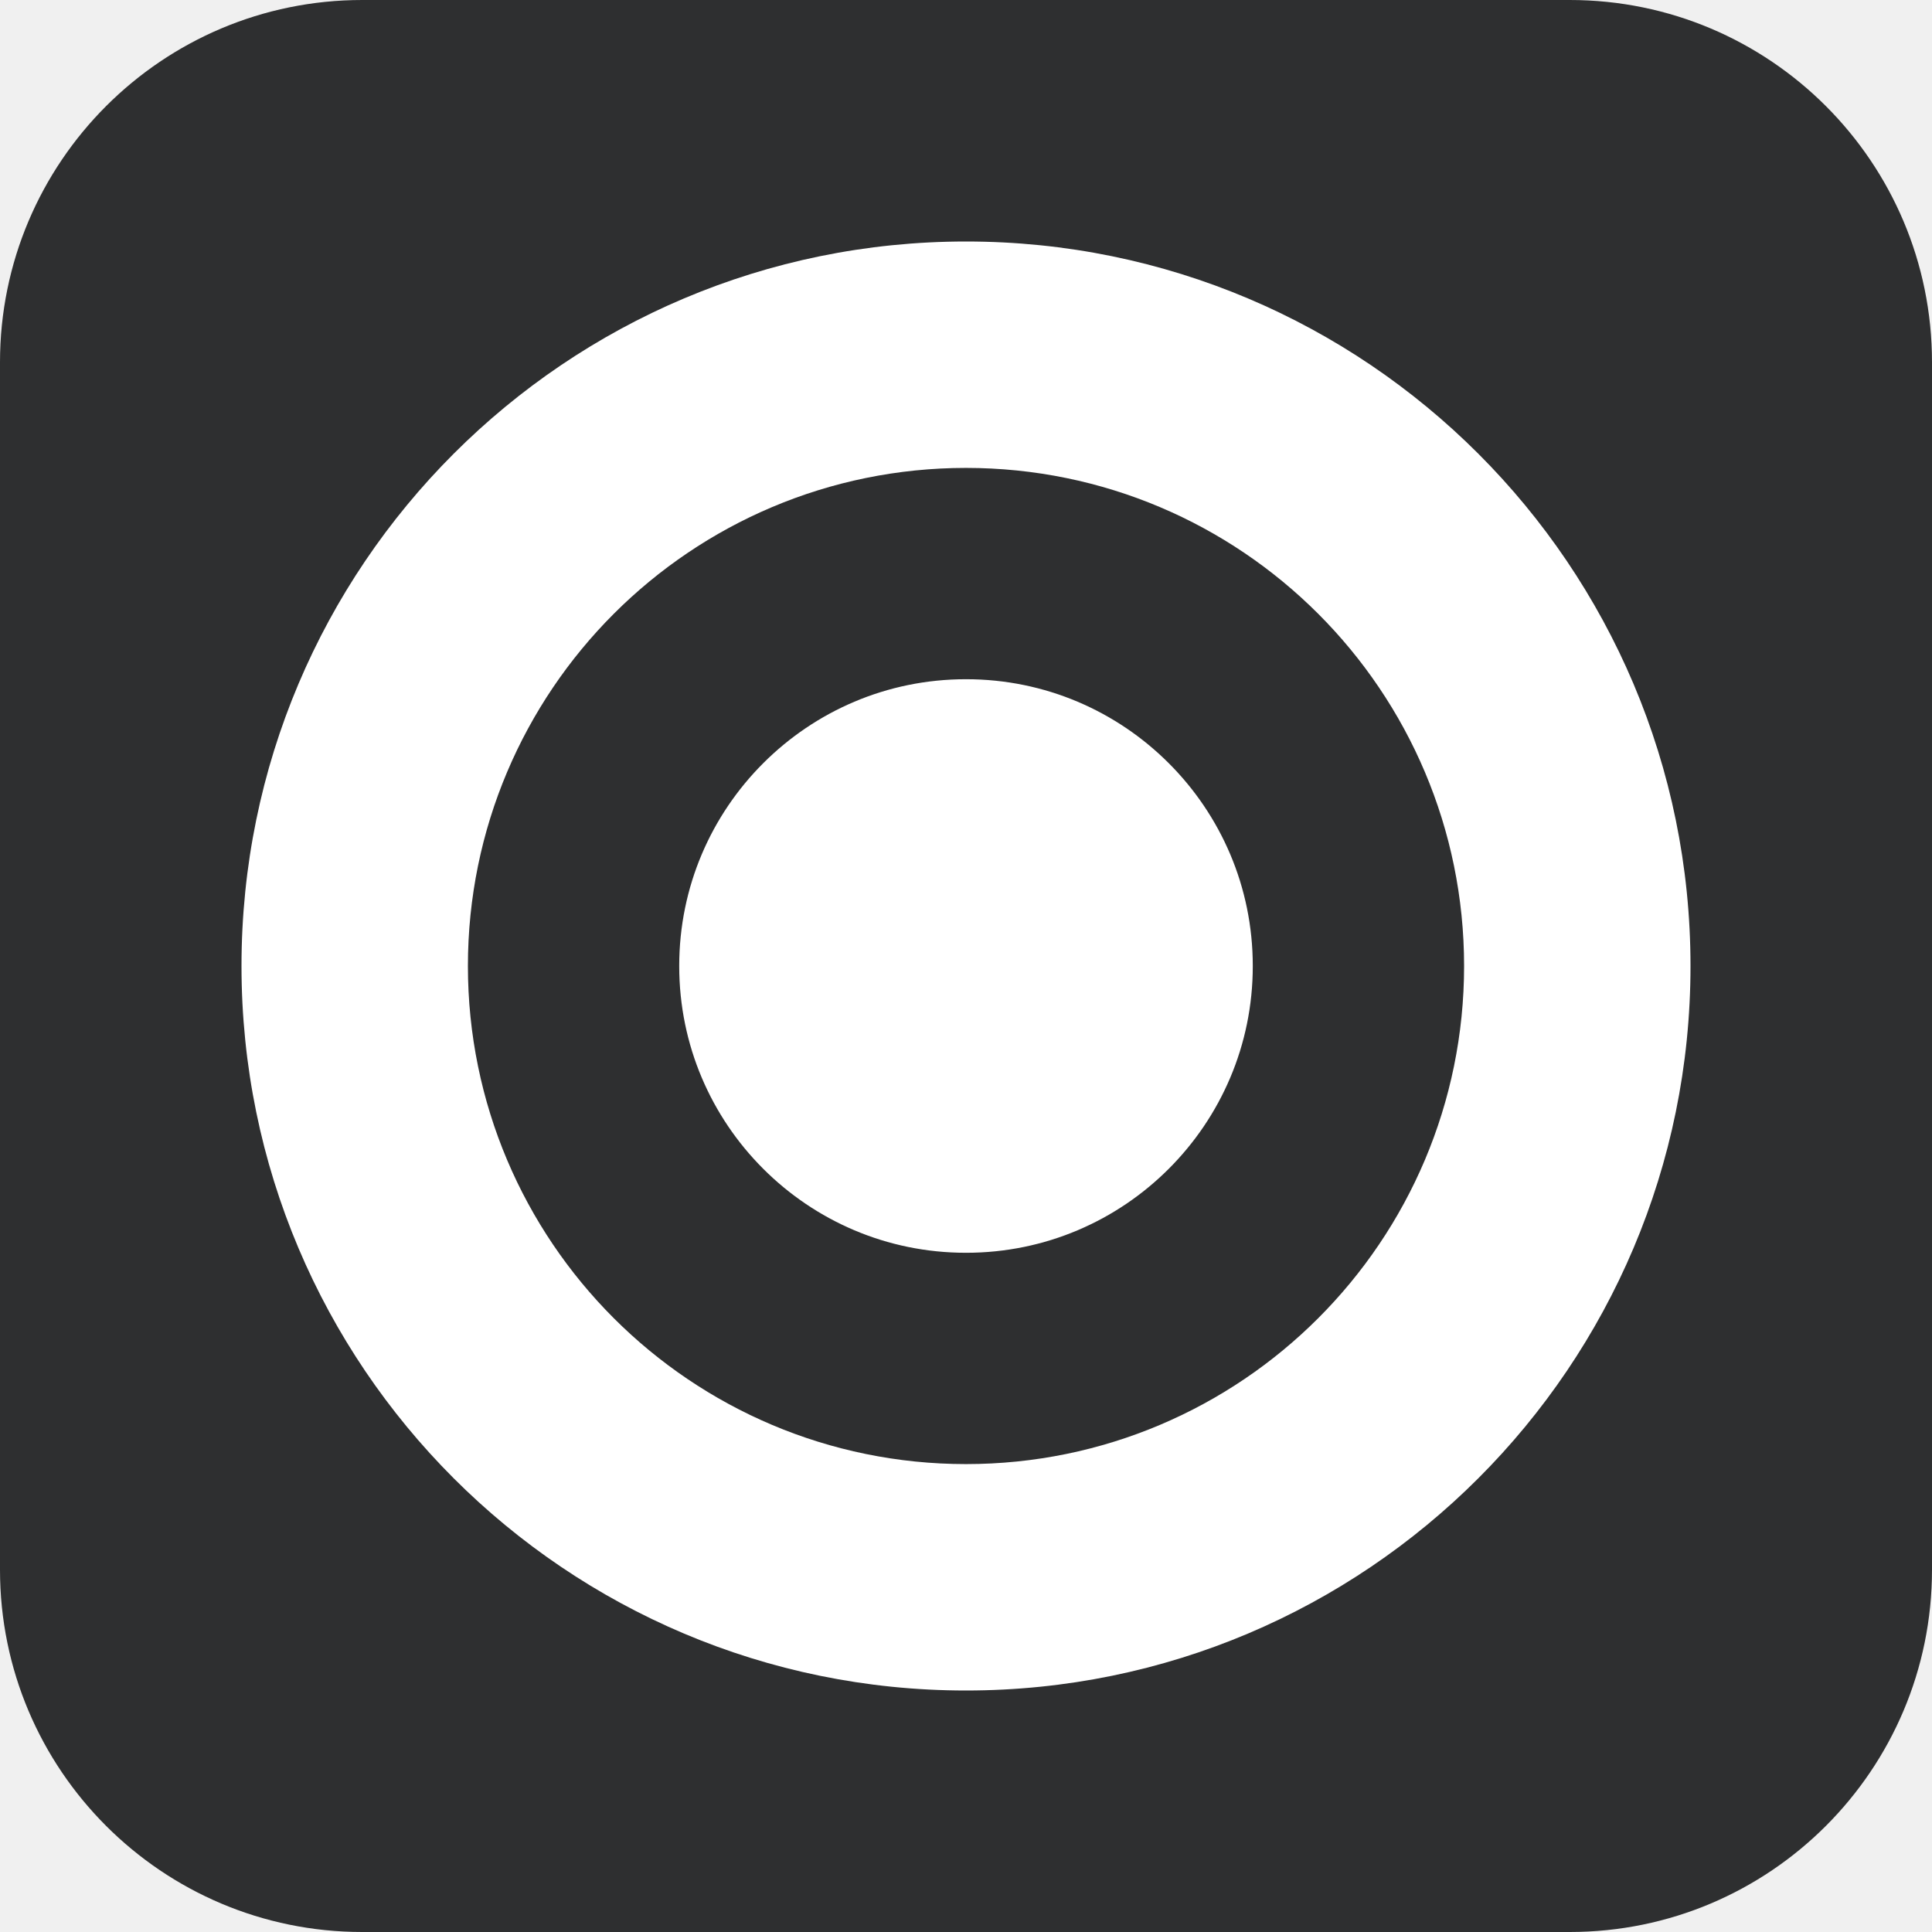
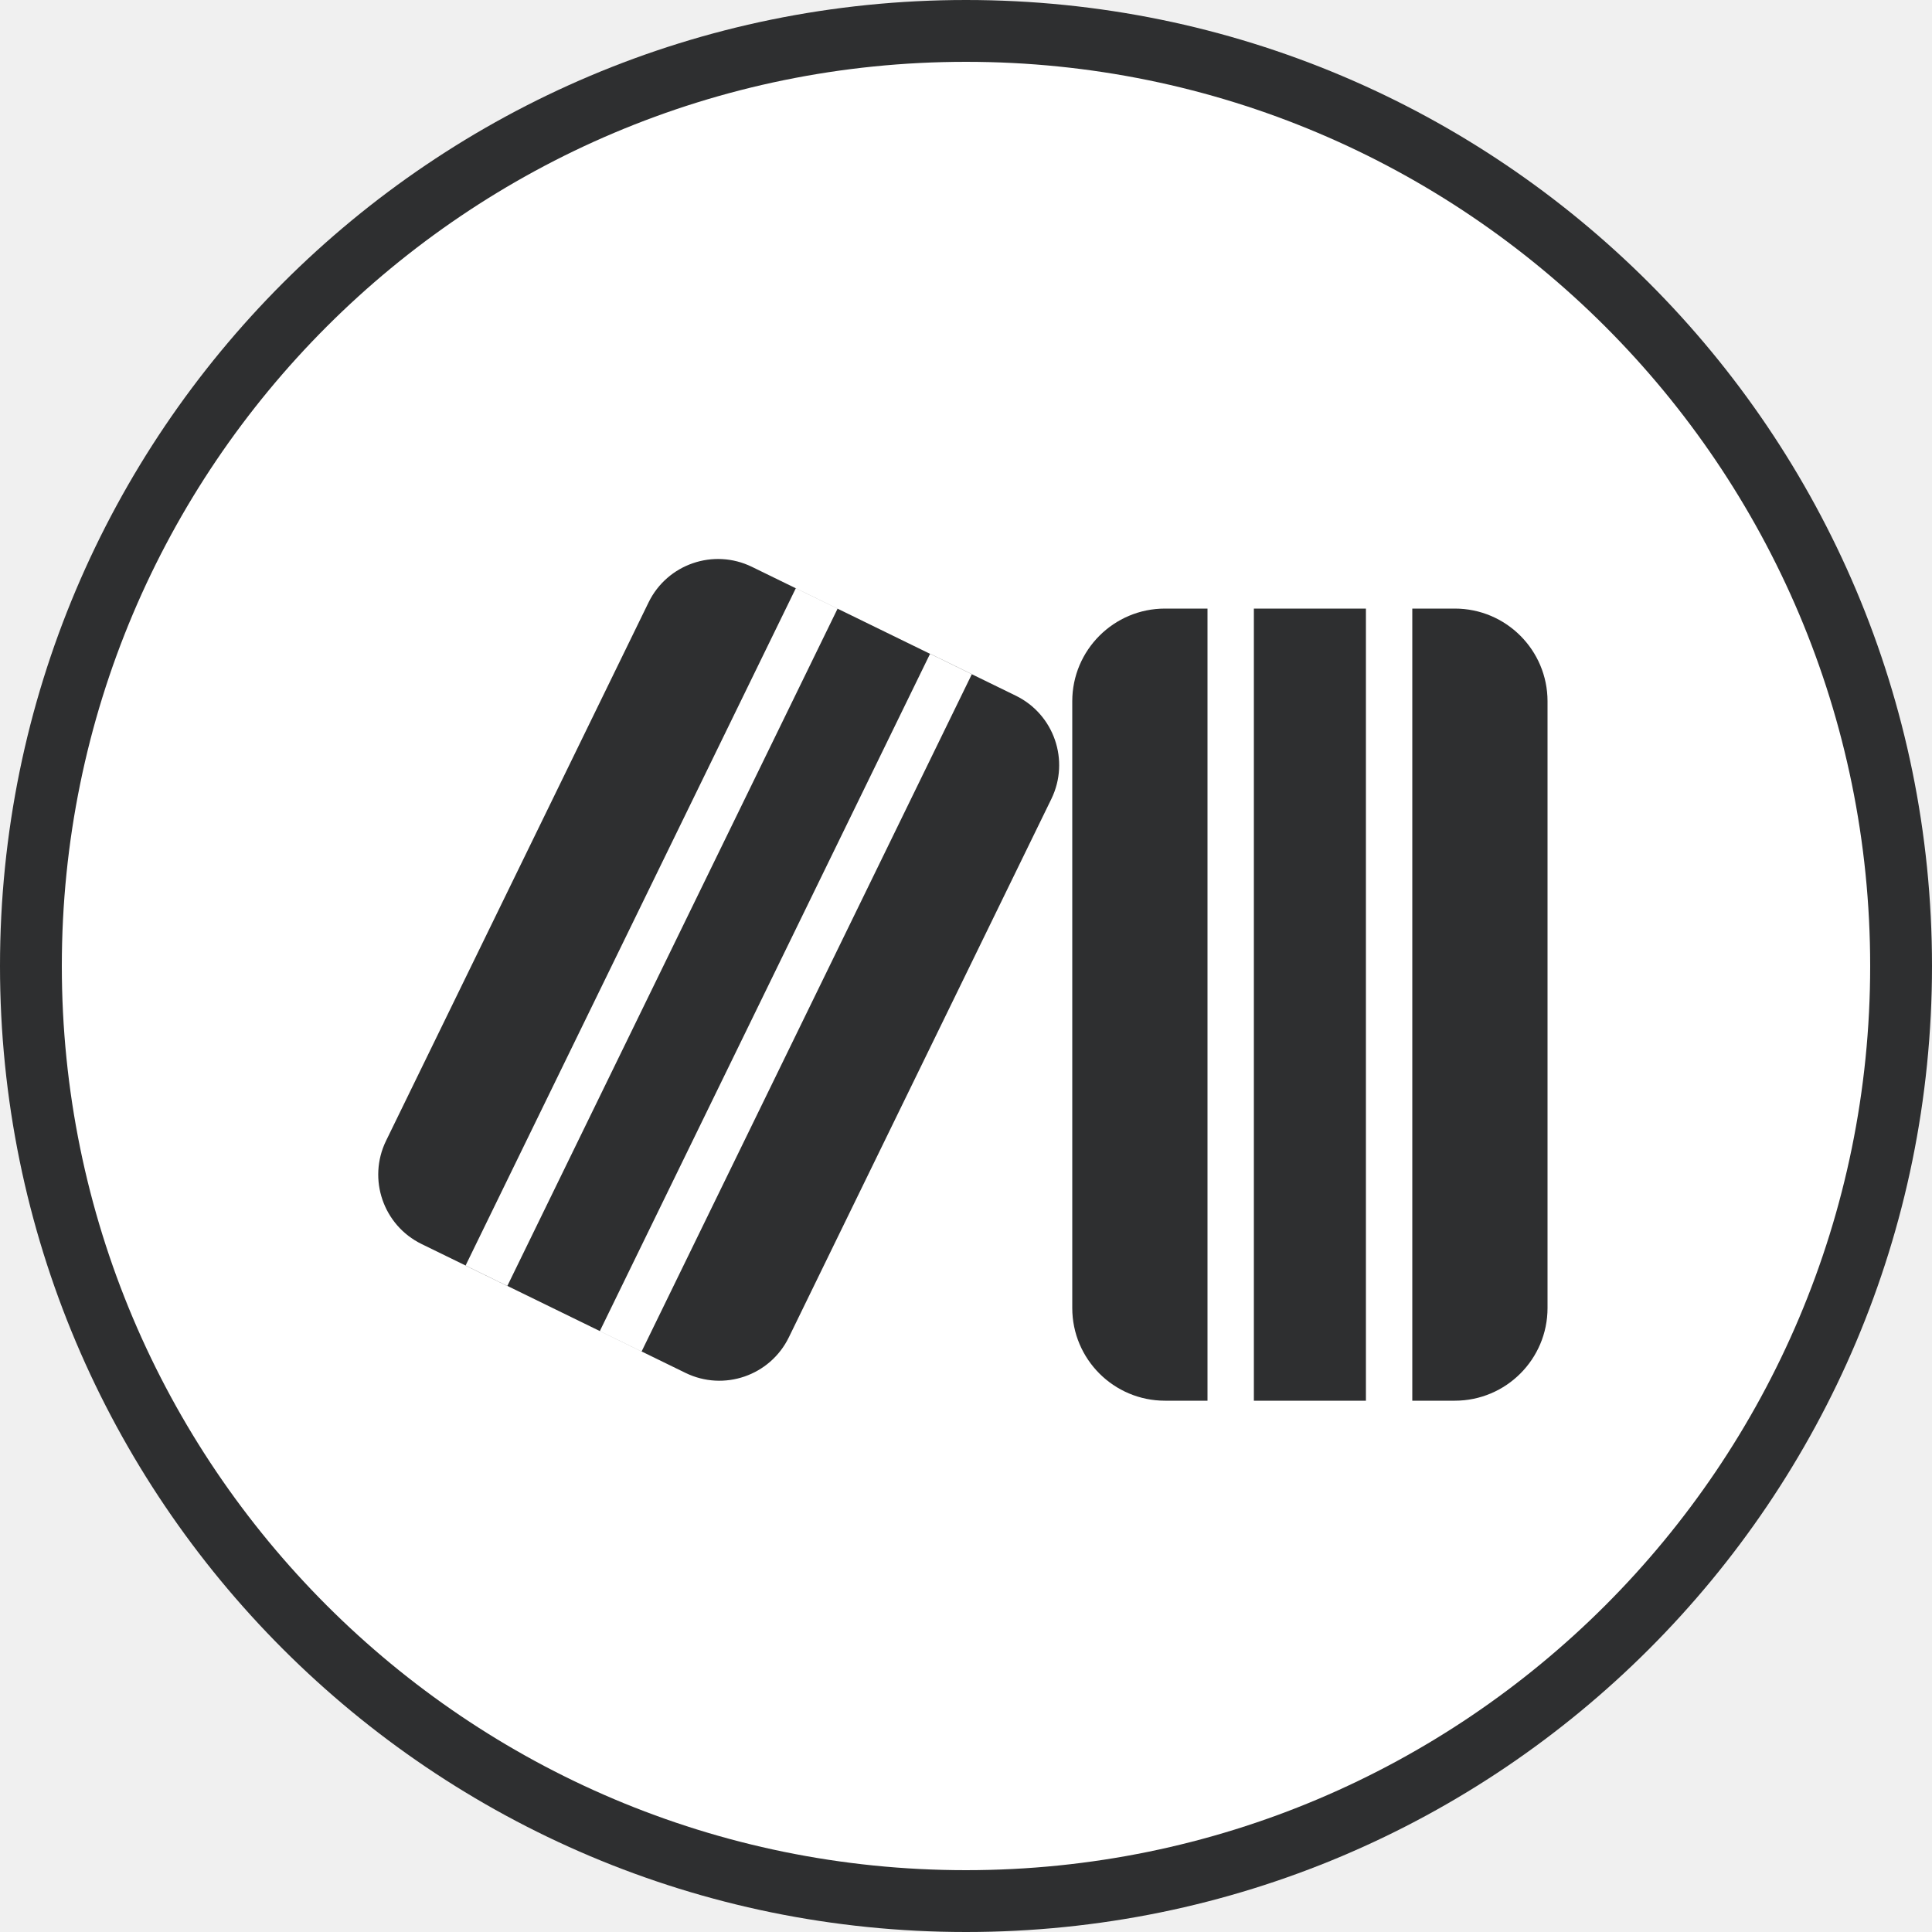
- <svg xmlns="http://www.w3.org/2000/svg" viewBox="0 0 64 64">
-   <rect width="64" height="64" rx="12" fill="#2E2F30" />
-   <circle cx="32" cy="32" r="24" fill="#fff" />
-   <circle cx="32" cy="32" r="13" fill="none" stroke="#2E2F30" stroke-width="7" />
+ <svg xmlns="http://www.w3.org/2000/svg" viewBox="0 0 100 100">
+   <circle cx="50" cy="50" r="50" fill="#2E2F30" />
+   <path fill="#FFFFFF" fill-rule="evenodd" d="M3.2 50a46.8 46.8 0 1 0 93.6 0a46.8 46.8 0 1 0 -93.6 0ZM38.92 29.34L52.58 36.01A4 4 0 0 1 54.42 41.35L40.83 69.22A4 4 0 0 1 35.48 71.06L21.82 64.39A4 4 0 0 1 19.98 59.05L33.57 31.18A4 4 0 0 1 38.92 29.34ZM41.2 30.45L43.35 31.5L43.35 31.51L26.26 66.56L26.25 66.56L24.1 65.51L24.1 65.5L41.19 30.45L41.2 30.45ZM48.15 33.84L50.3 34.89L50.3 34.9L33.21 69.95L33.2 69.95L31.05 68.9L31.05 68.89L48.14 33.84L48.15 33.84ZM60.3 31.5L75.3 31.5A4.8 4.8 0 0 1 80.1 36.3L80.1 67.7A4.8 4.8 0 0 1 75.3 72.5L60.3 72.5A4.8 4.8 0 0 1 55.5 67.7L55.5 36.3A4.8 4.8 0 0 1 60.3 31.5ZM62.5 31.5L64.9 31.5L64.9 31.5L64.9 72.5L64.9 72.5L62.5 72.5L62.5 72.5L62.5 31.5L62.5 31.5ZM70.7 31.5L73.1 31.5L73.1 31.5L73.1 72.5L73.1 72.5L70.7 72.5L70.7 72.5L70.7 31.5L70.7 31.5Z" />
</svg>
